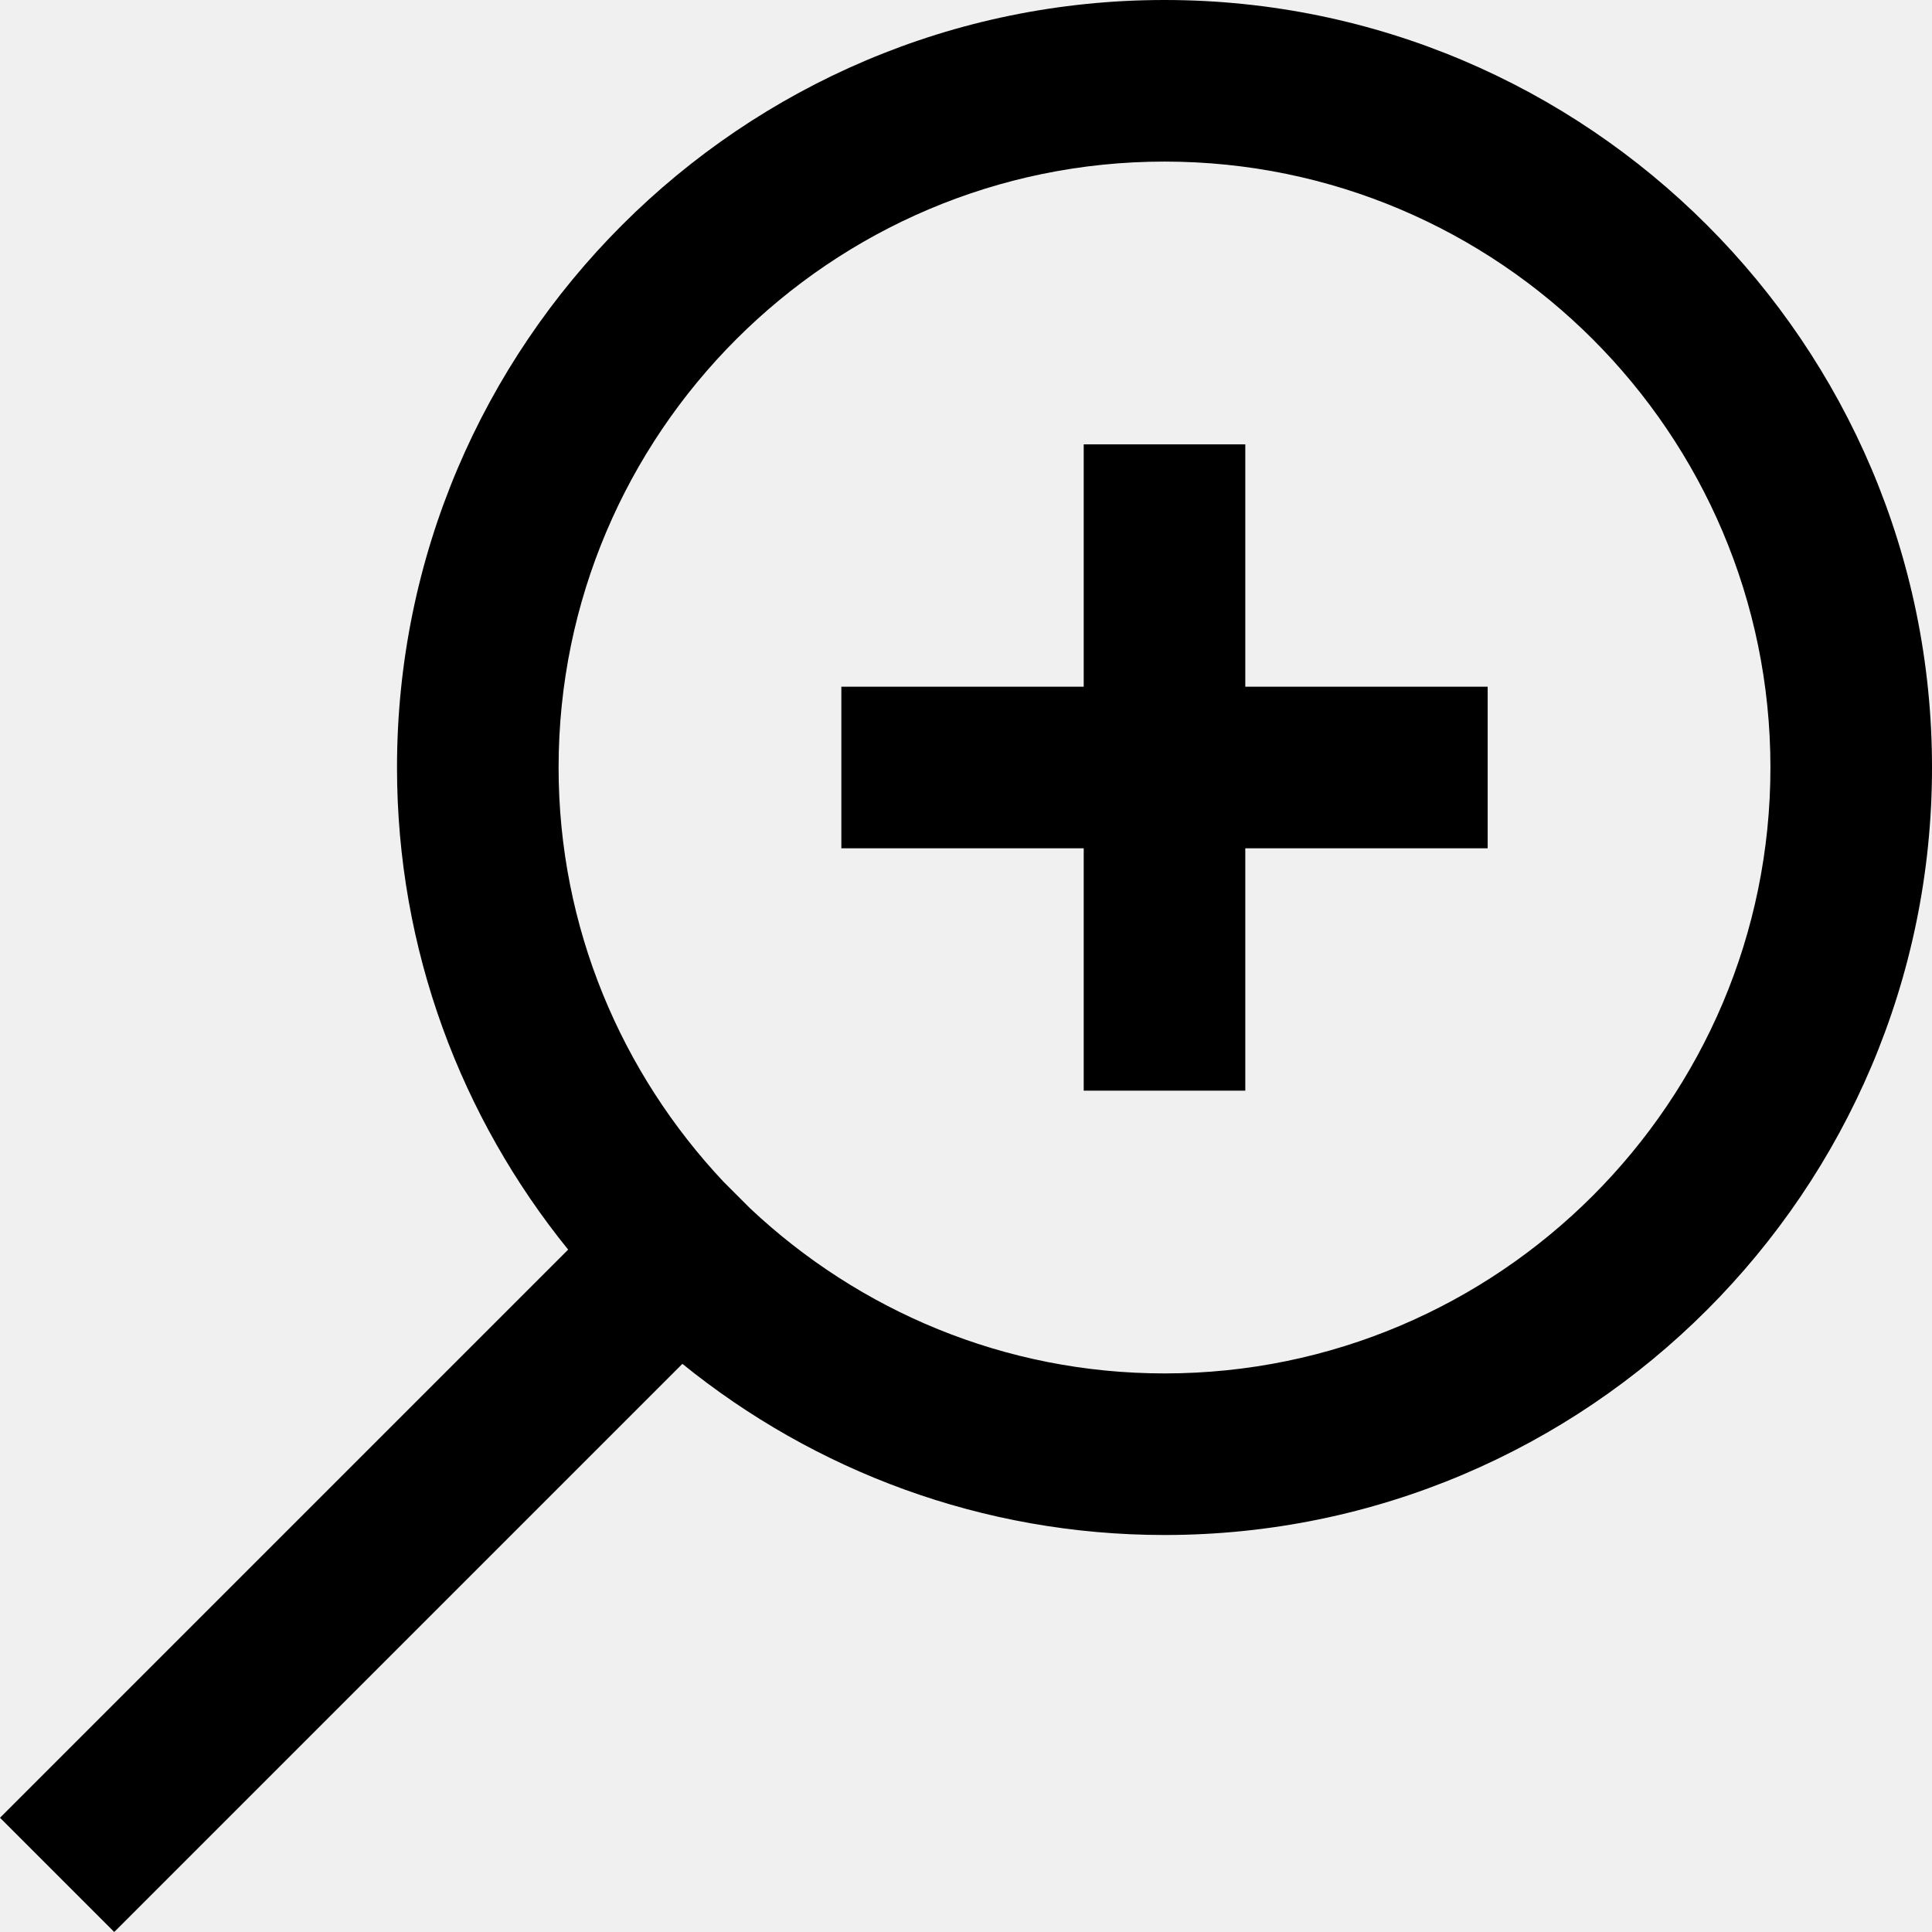
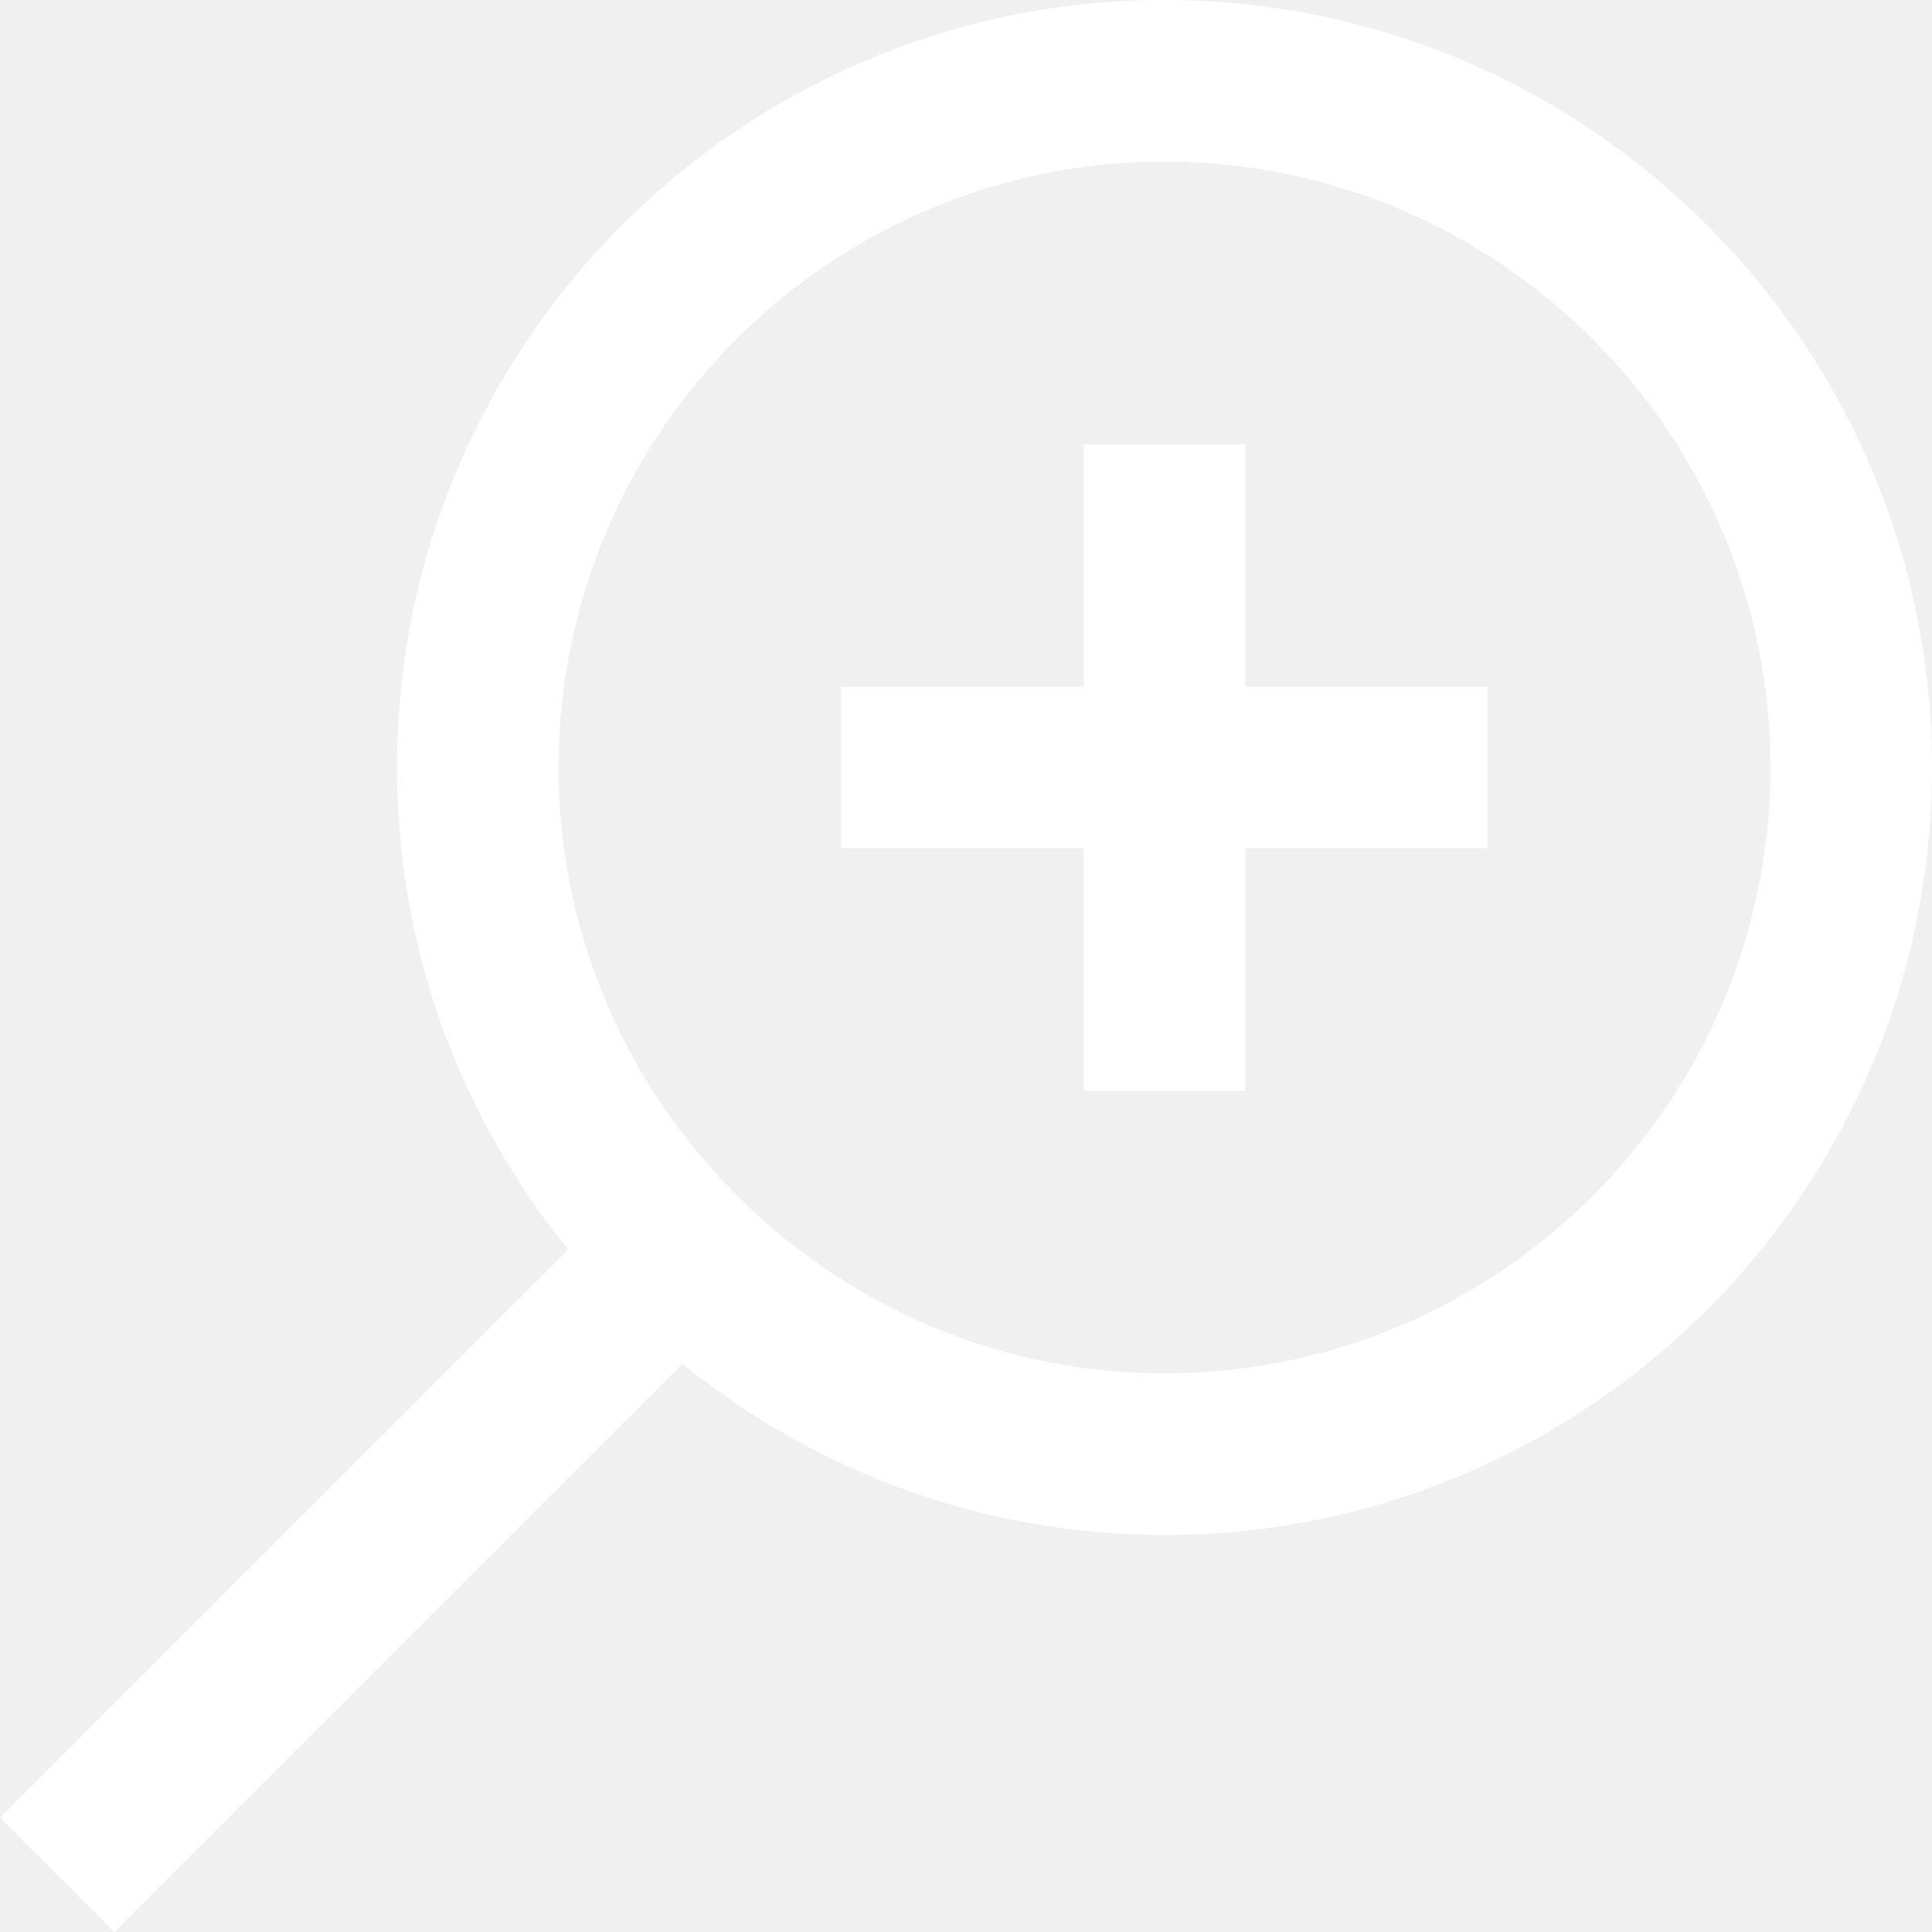
- <svg xmlns="http://www.w3.org/2000/svg" height="382.624pt" viewBox="0 0 382.624 382.624" width="382.624pt">
-   <path d="m246.625 88h-32v48h-48v32h48v48h32v-48h48v-32h-48zm0 0" />
-   <path d="m230.625 0c-83.816 0-152 68.184-152 152 0 36.152 12.734 69.359 33.895 95.48l-112.52 112.52 22.625 22.625 112.52-112.52c26.121 21.16 59.328 33.895 95.48 33.895 83.816 0 152-68.184 152-152s-68.184-152-152-152zm0 272c-31.73 0-60.547-12.465-82.023-32.648l-5.328-5.328c-20.184-21.48-32.648-50.297-32.648-82.023 0-66.168 53.832-120 120-120s120 53.832 120 120-53.832 120-120 120zm0 0" />
+ <svg xmlns="http://www.w3.org/2000/svg" version="1.1" width="512" height="512" x="0" y="0" viewBox="0 0 382.624 382.624" style="enable-background:new 0 0 512 512" xml:space="preserve" class="">
+   <g>
+     <link type="text/css" rel="stylesheet" id="dark-mode-general-link" />
+     <link type="text/css" rel="stylesheet" id="dark-mode-custom-link" />
+     <style lang="en" type="text/css" id="dark-mode-custom-style" />
+     <path d="m246.625 88h-32v48h-48v32h48v48h32v-48h48v-32h-48zm0 0" fill="#ffffff" data-original="#000000" style="" />
+     <path d="m230.625 0c-83.816 0-152 68.184-152 152 0 36.152 12.734 69.359 33.895 95.48l-112.52 112.52 22.625 22.625 112.52-112.52c26.121 21.16 59.328 33.895 95.48 33.895 83.816 0 152-68.184 152-152s-68.184-152-152-152zm0 272c-31.73 0-60.547-12.465-82.023-32.648l-5.328-5.328c-20.184-21.48-32.648-50.297-32.648-82.023 0-66.168 53.832-120 120-120s120 53.832 120 120-53.832 120-120 120zm0 0" fill="#ffffff" data-original="#000000" style="" />
+   </g>
</svg>
